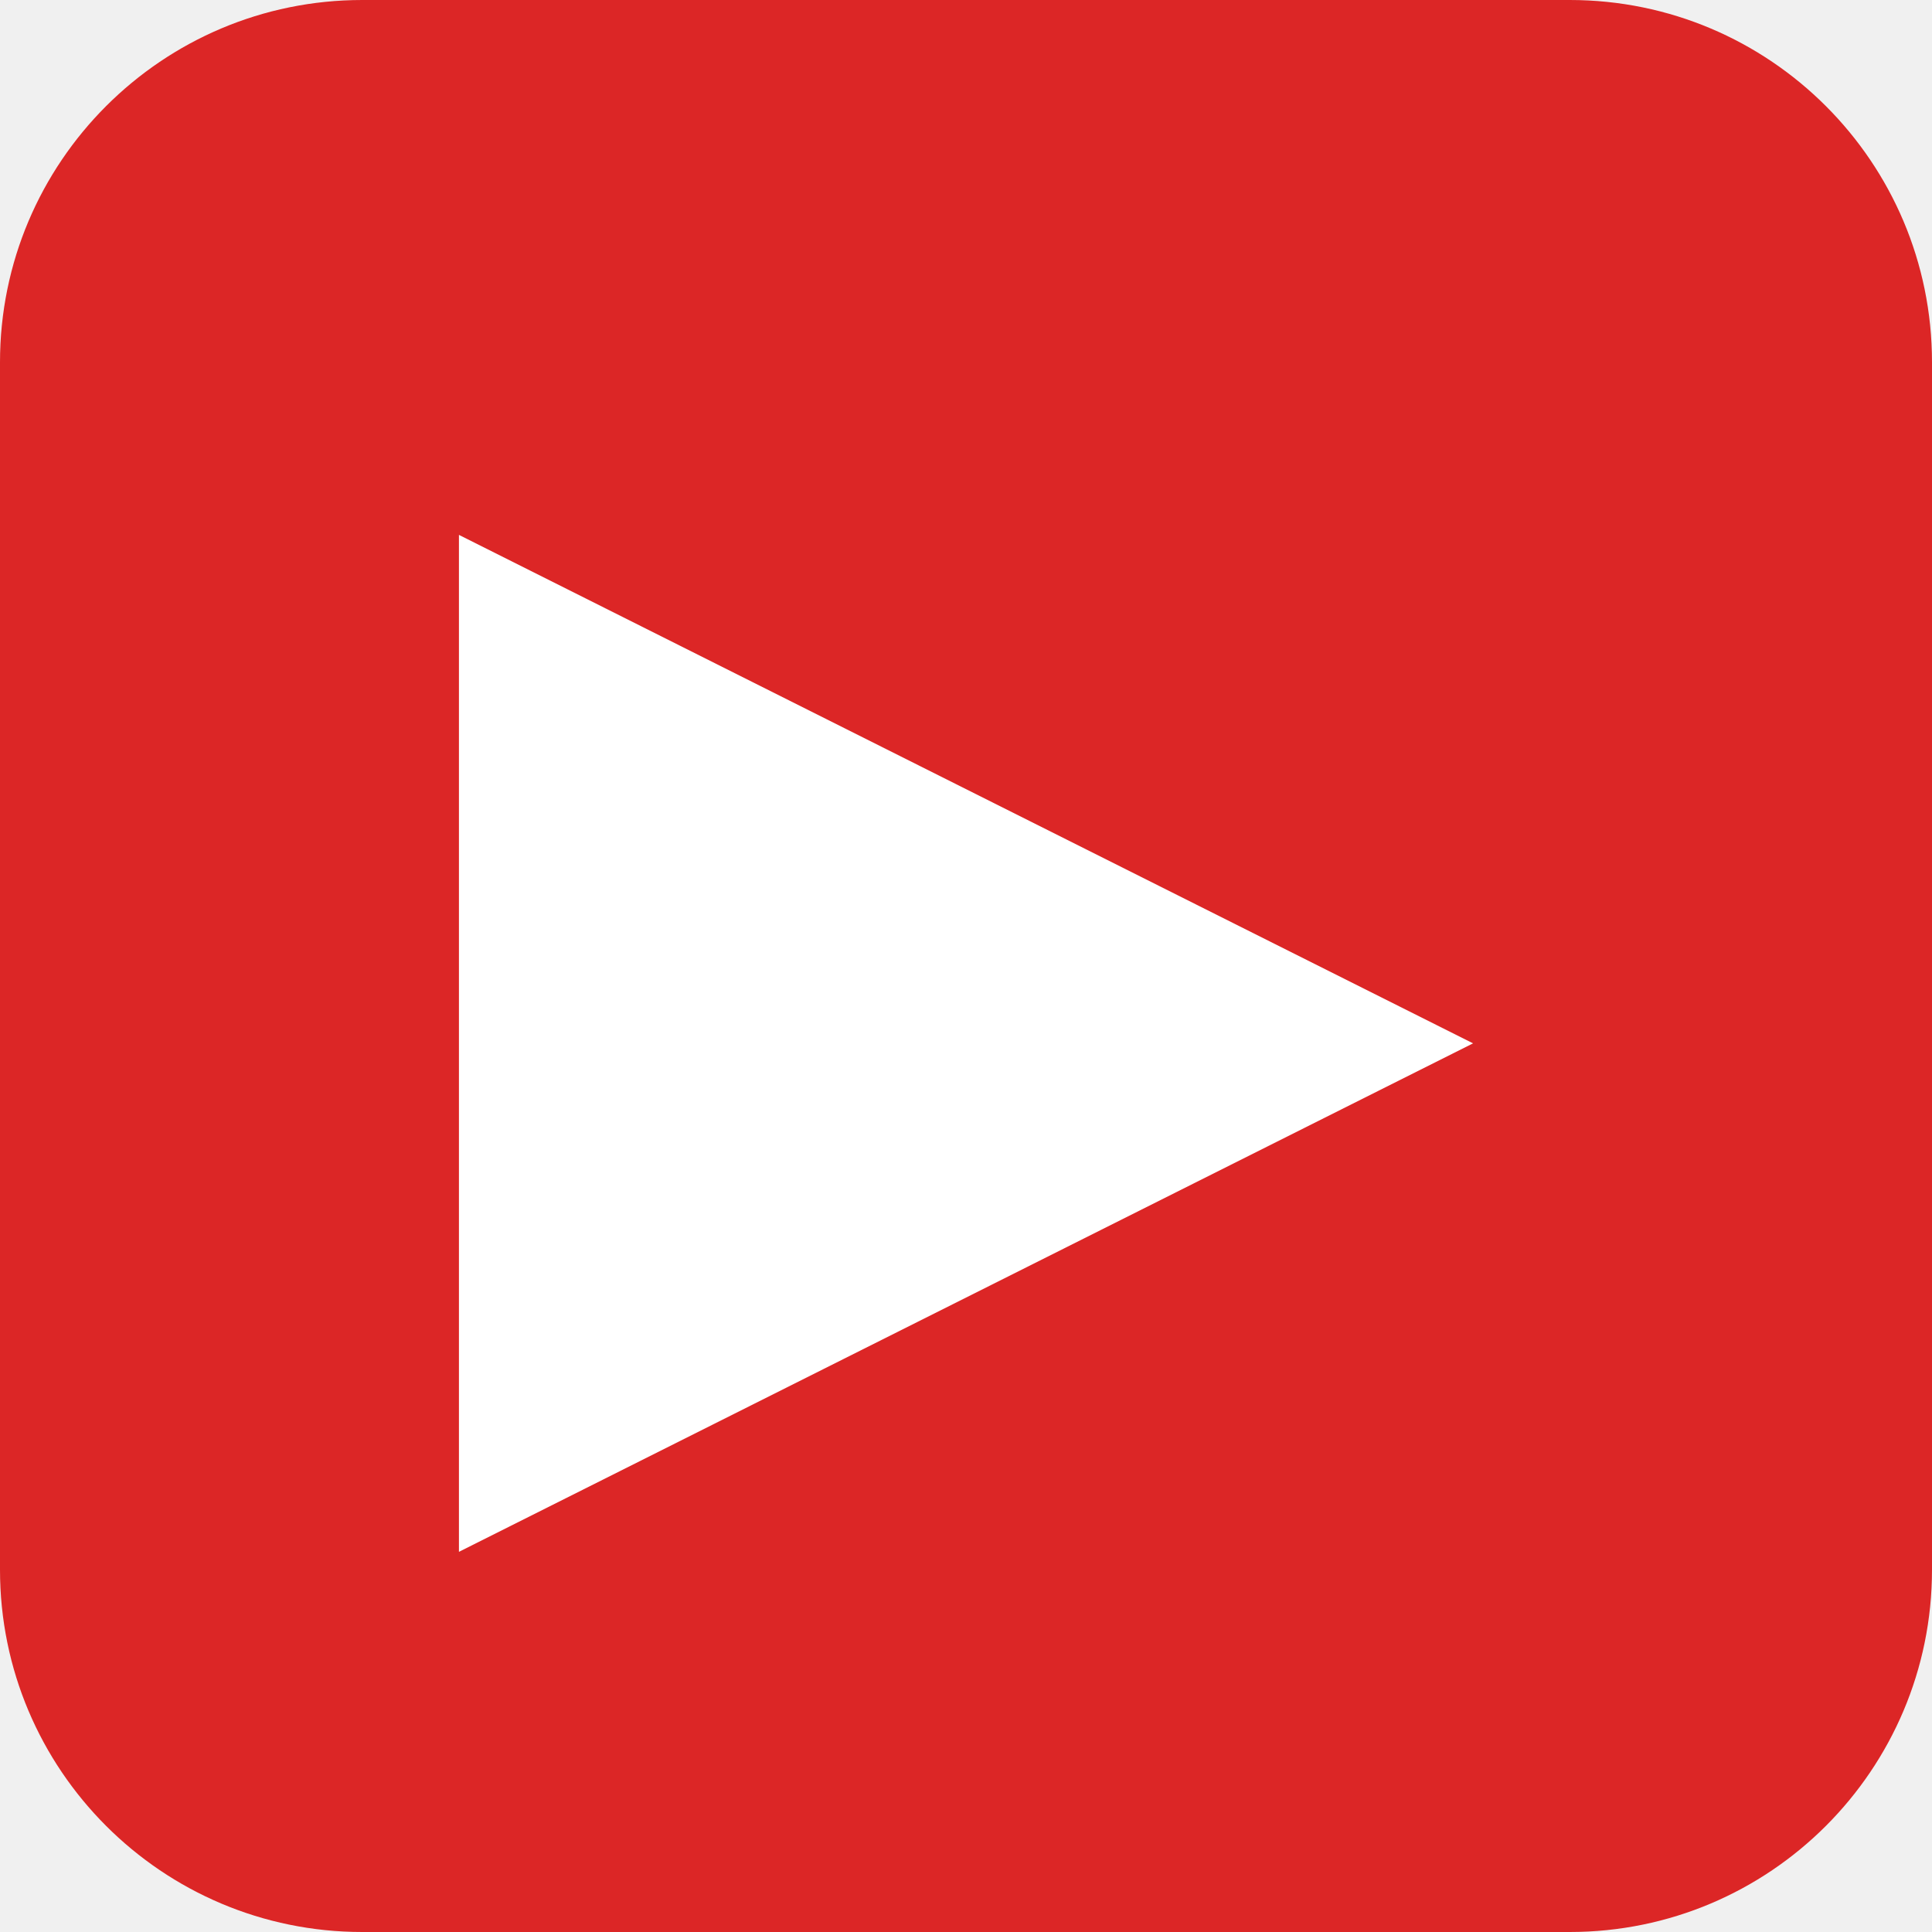
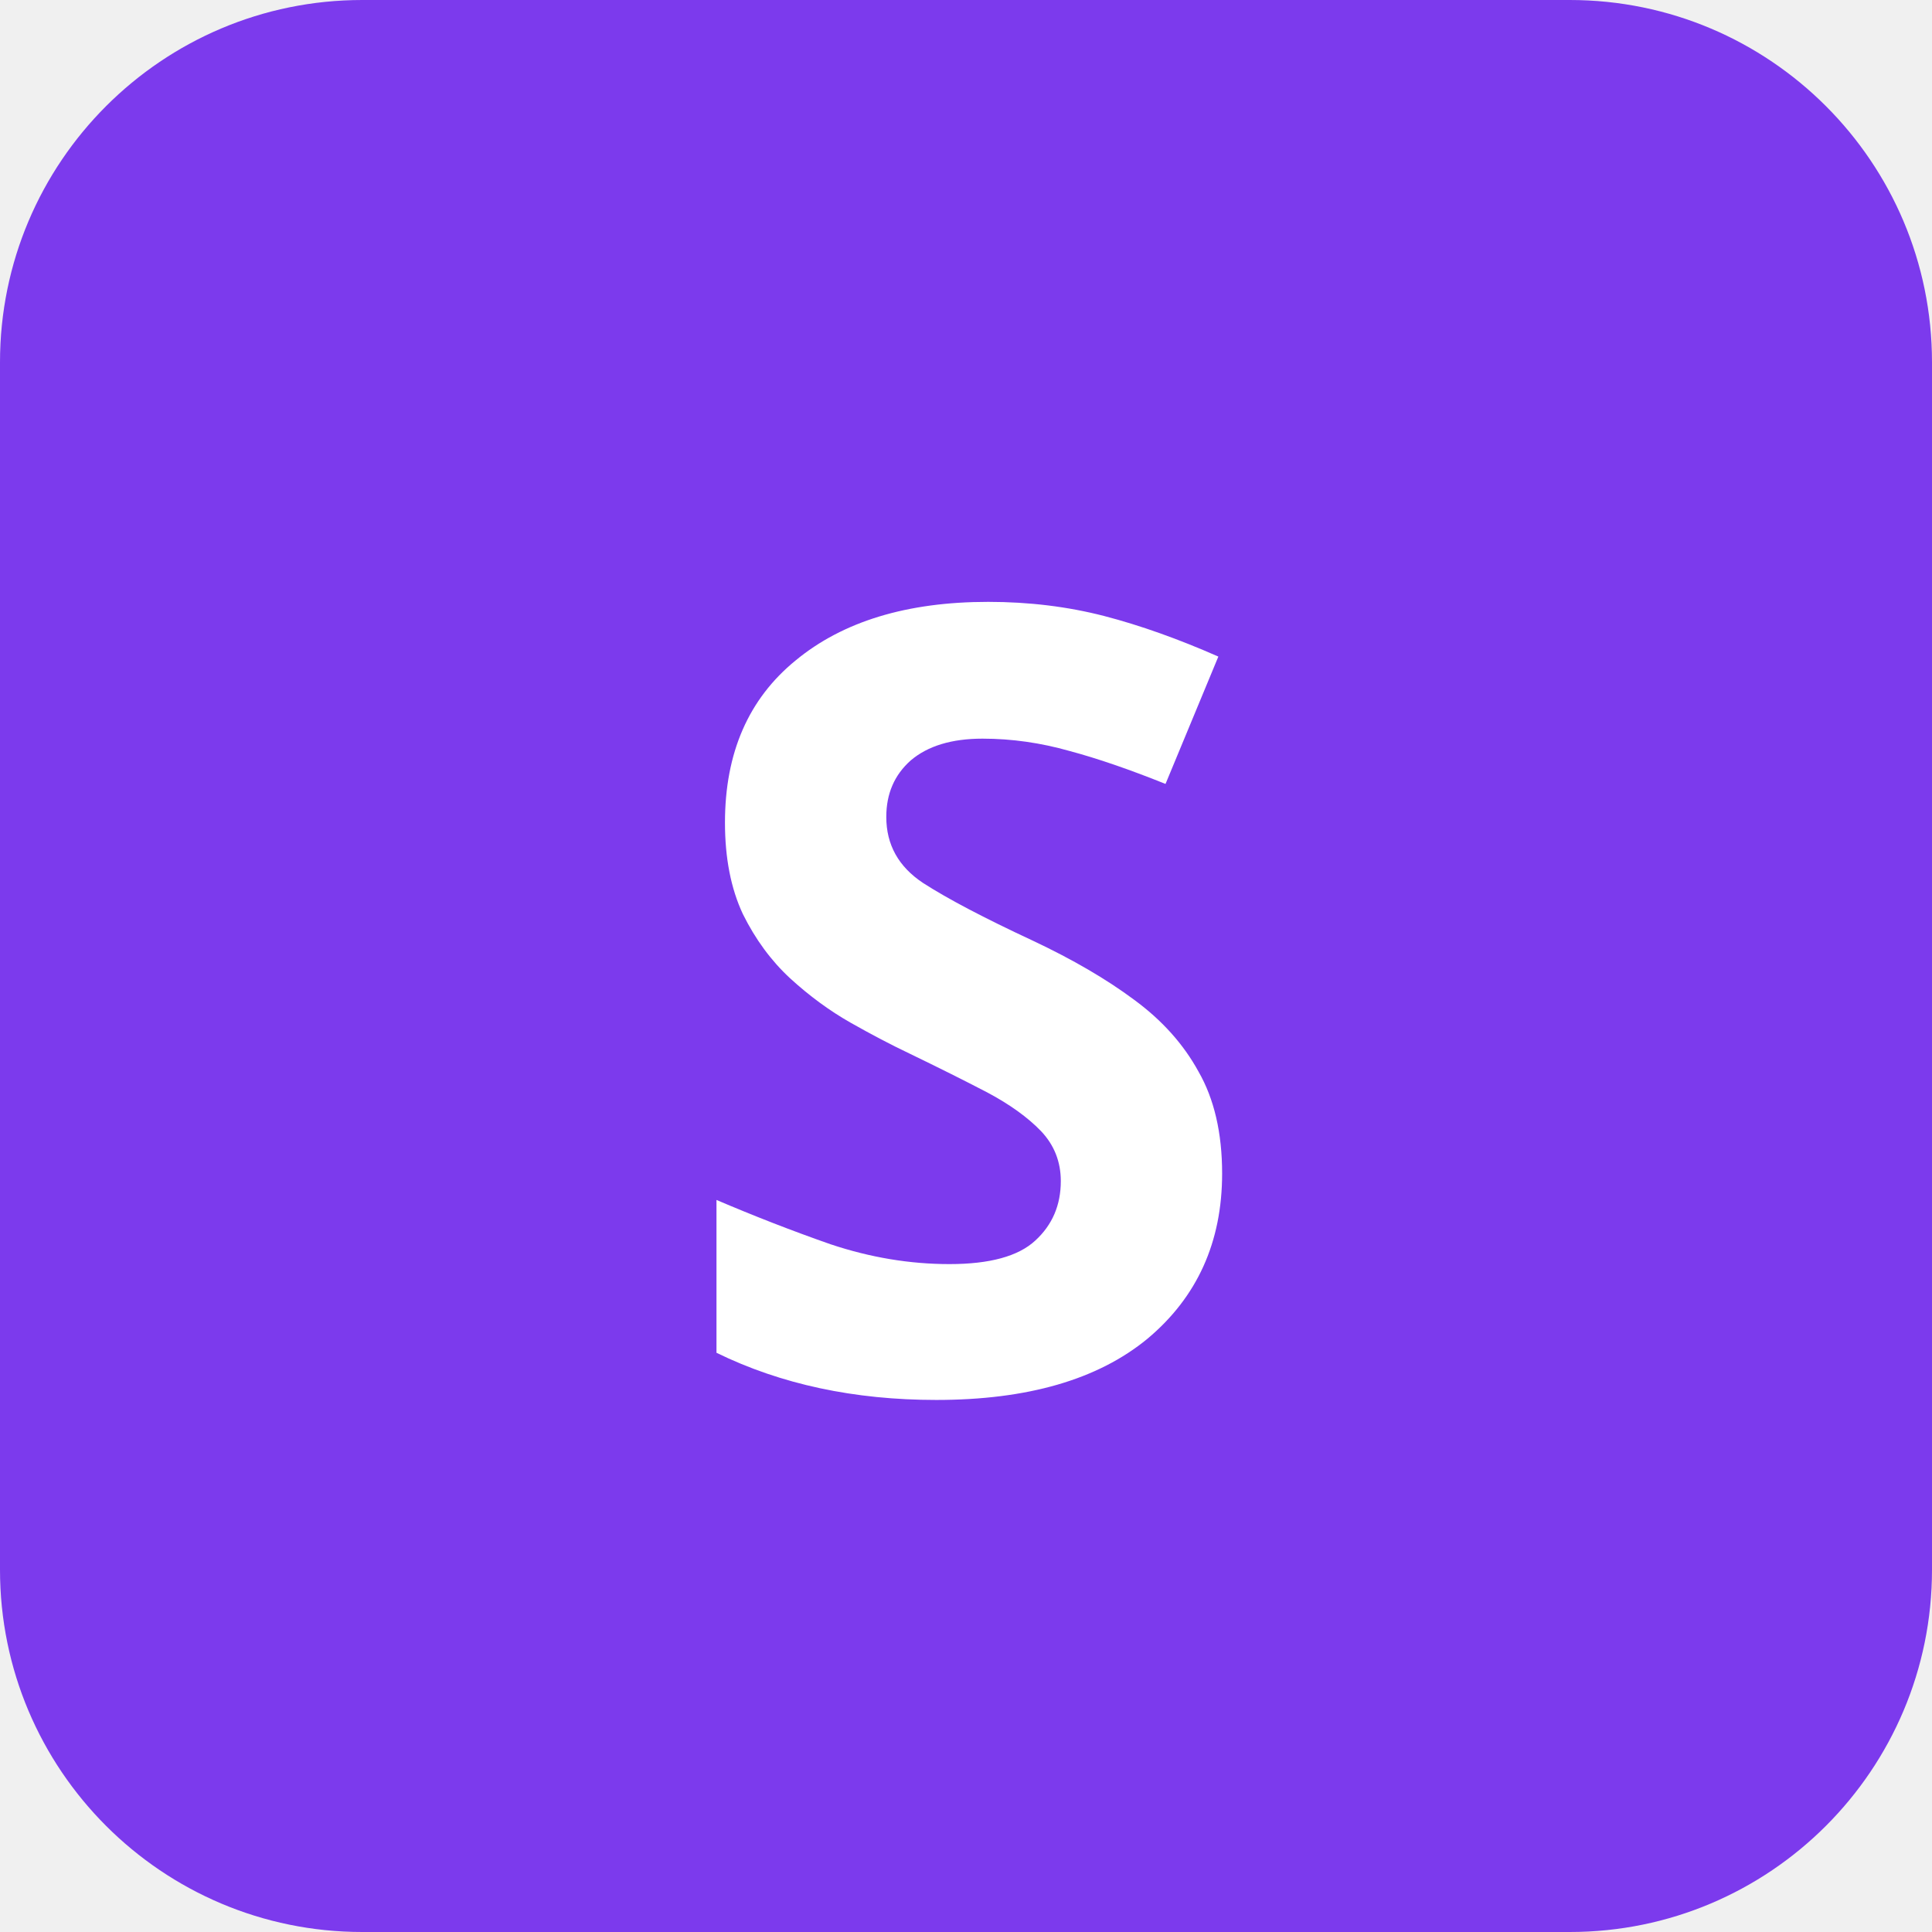
<svg xmlns="http://www.w3.org/2000/svg" viewBox="0 0 32 32">
-   <rect width="32" height="32" rx="6" fill="#dc2626" />
-   <text x="16" y="23" text-anchor="middle" font-size="22" fill="white" font-family="system-ui">▶</text>
+   <rect width="32" height="32" rx="6" fill="#7C3AED" />
+   <text x="16" y="23" text-anchor="middle" font-size="18" font-weight="bold" fill="white" font-family="system-ui">S</text>
</svg>
